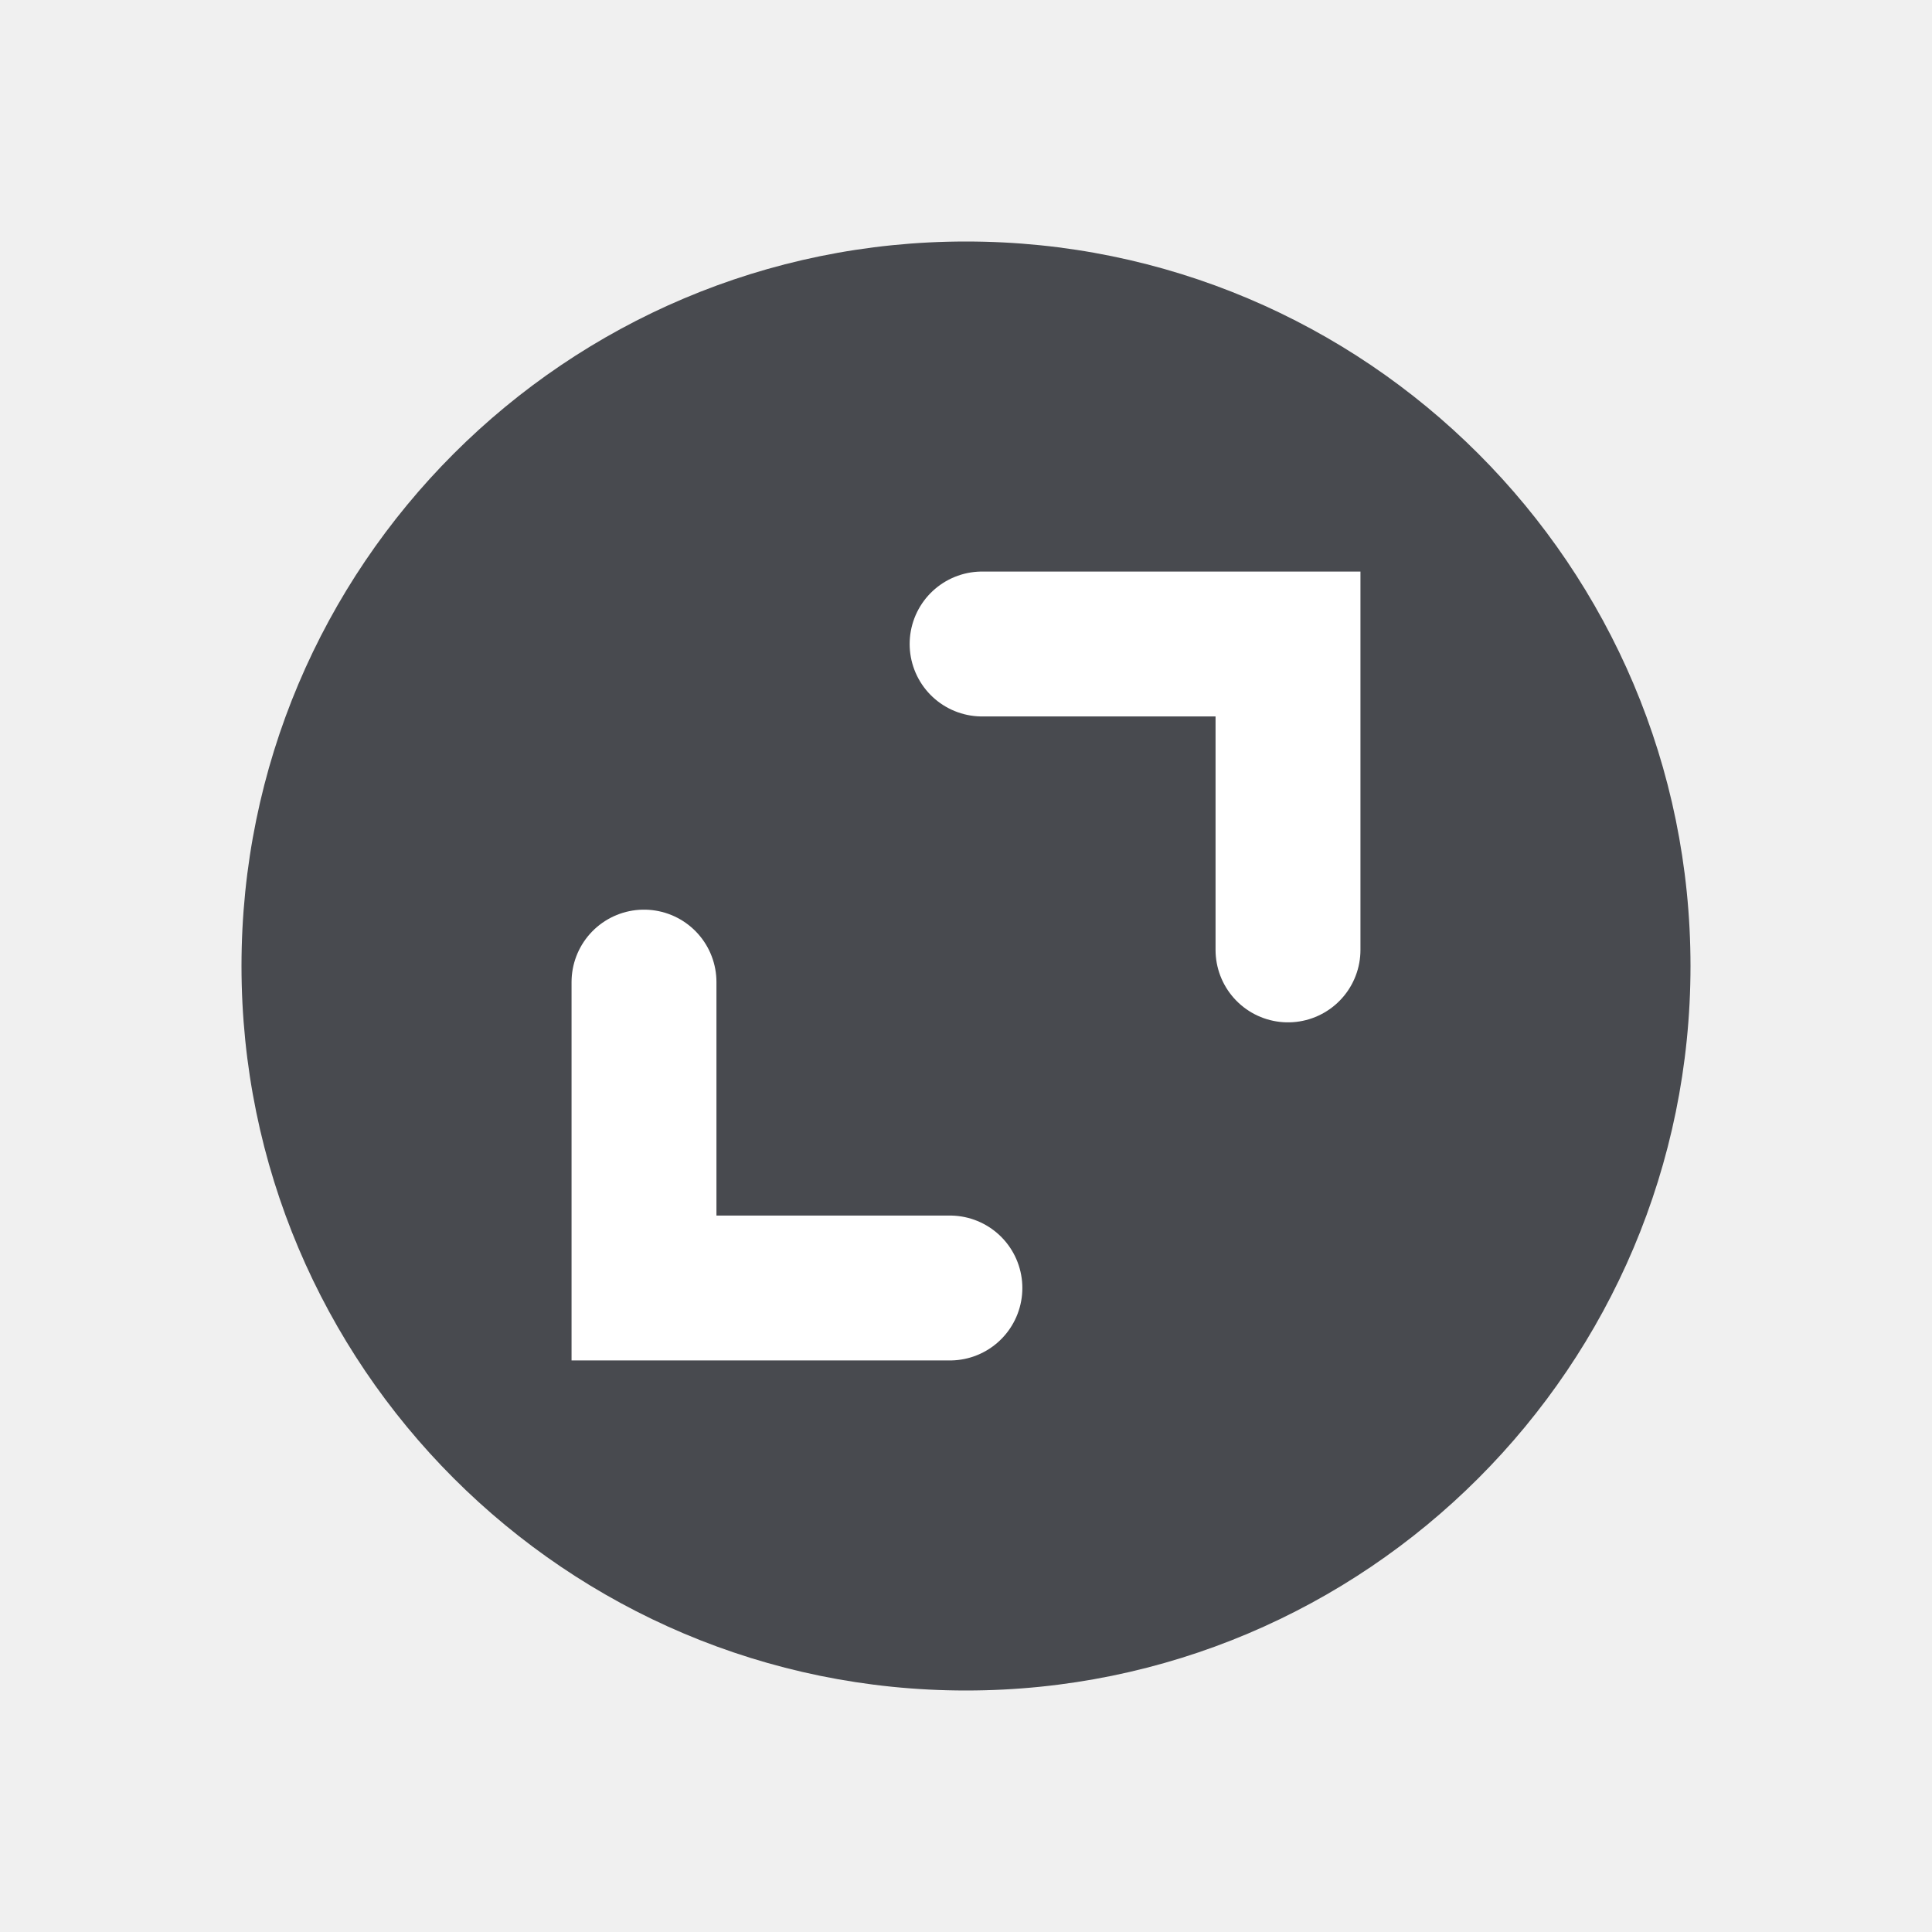
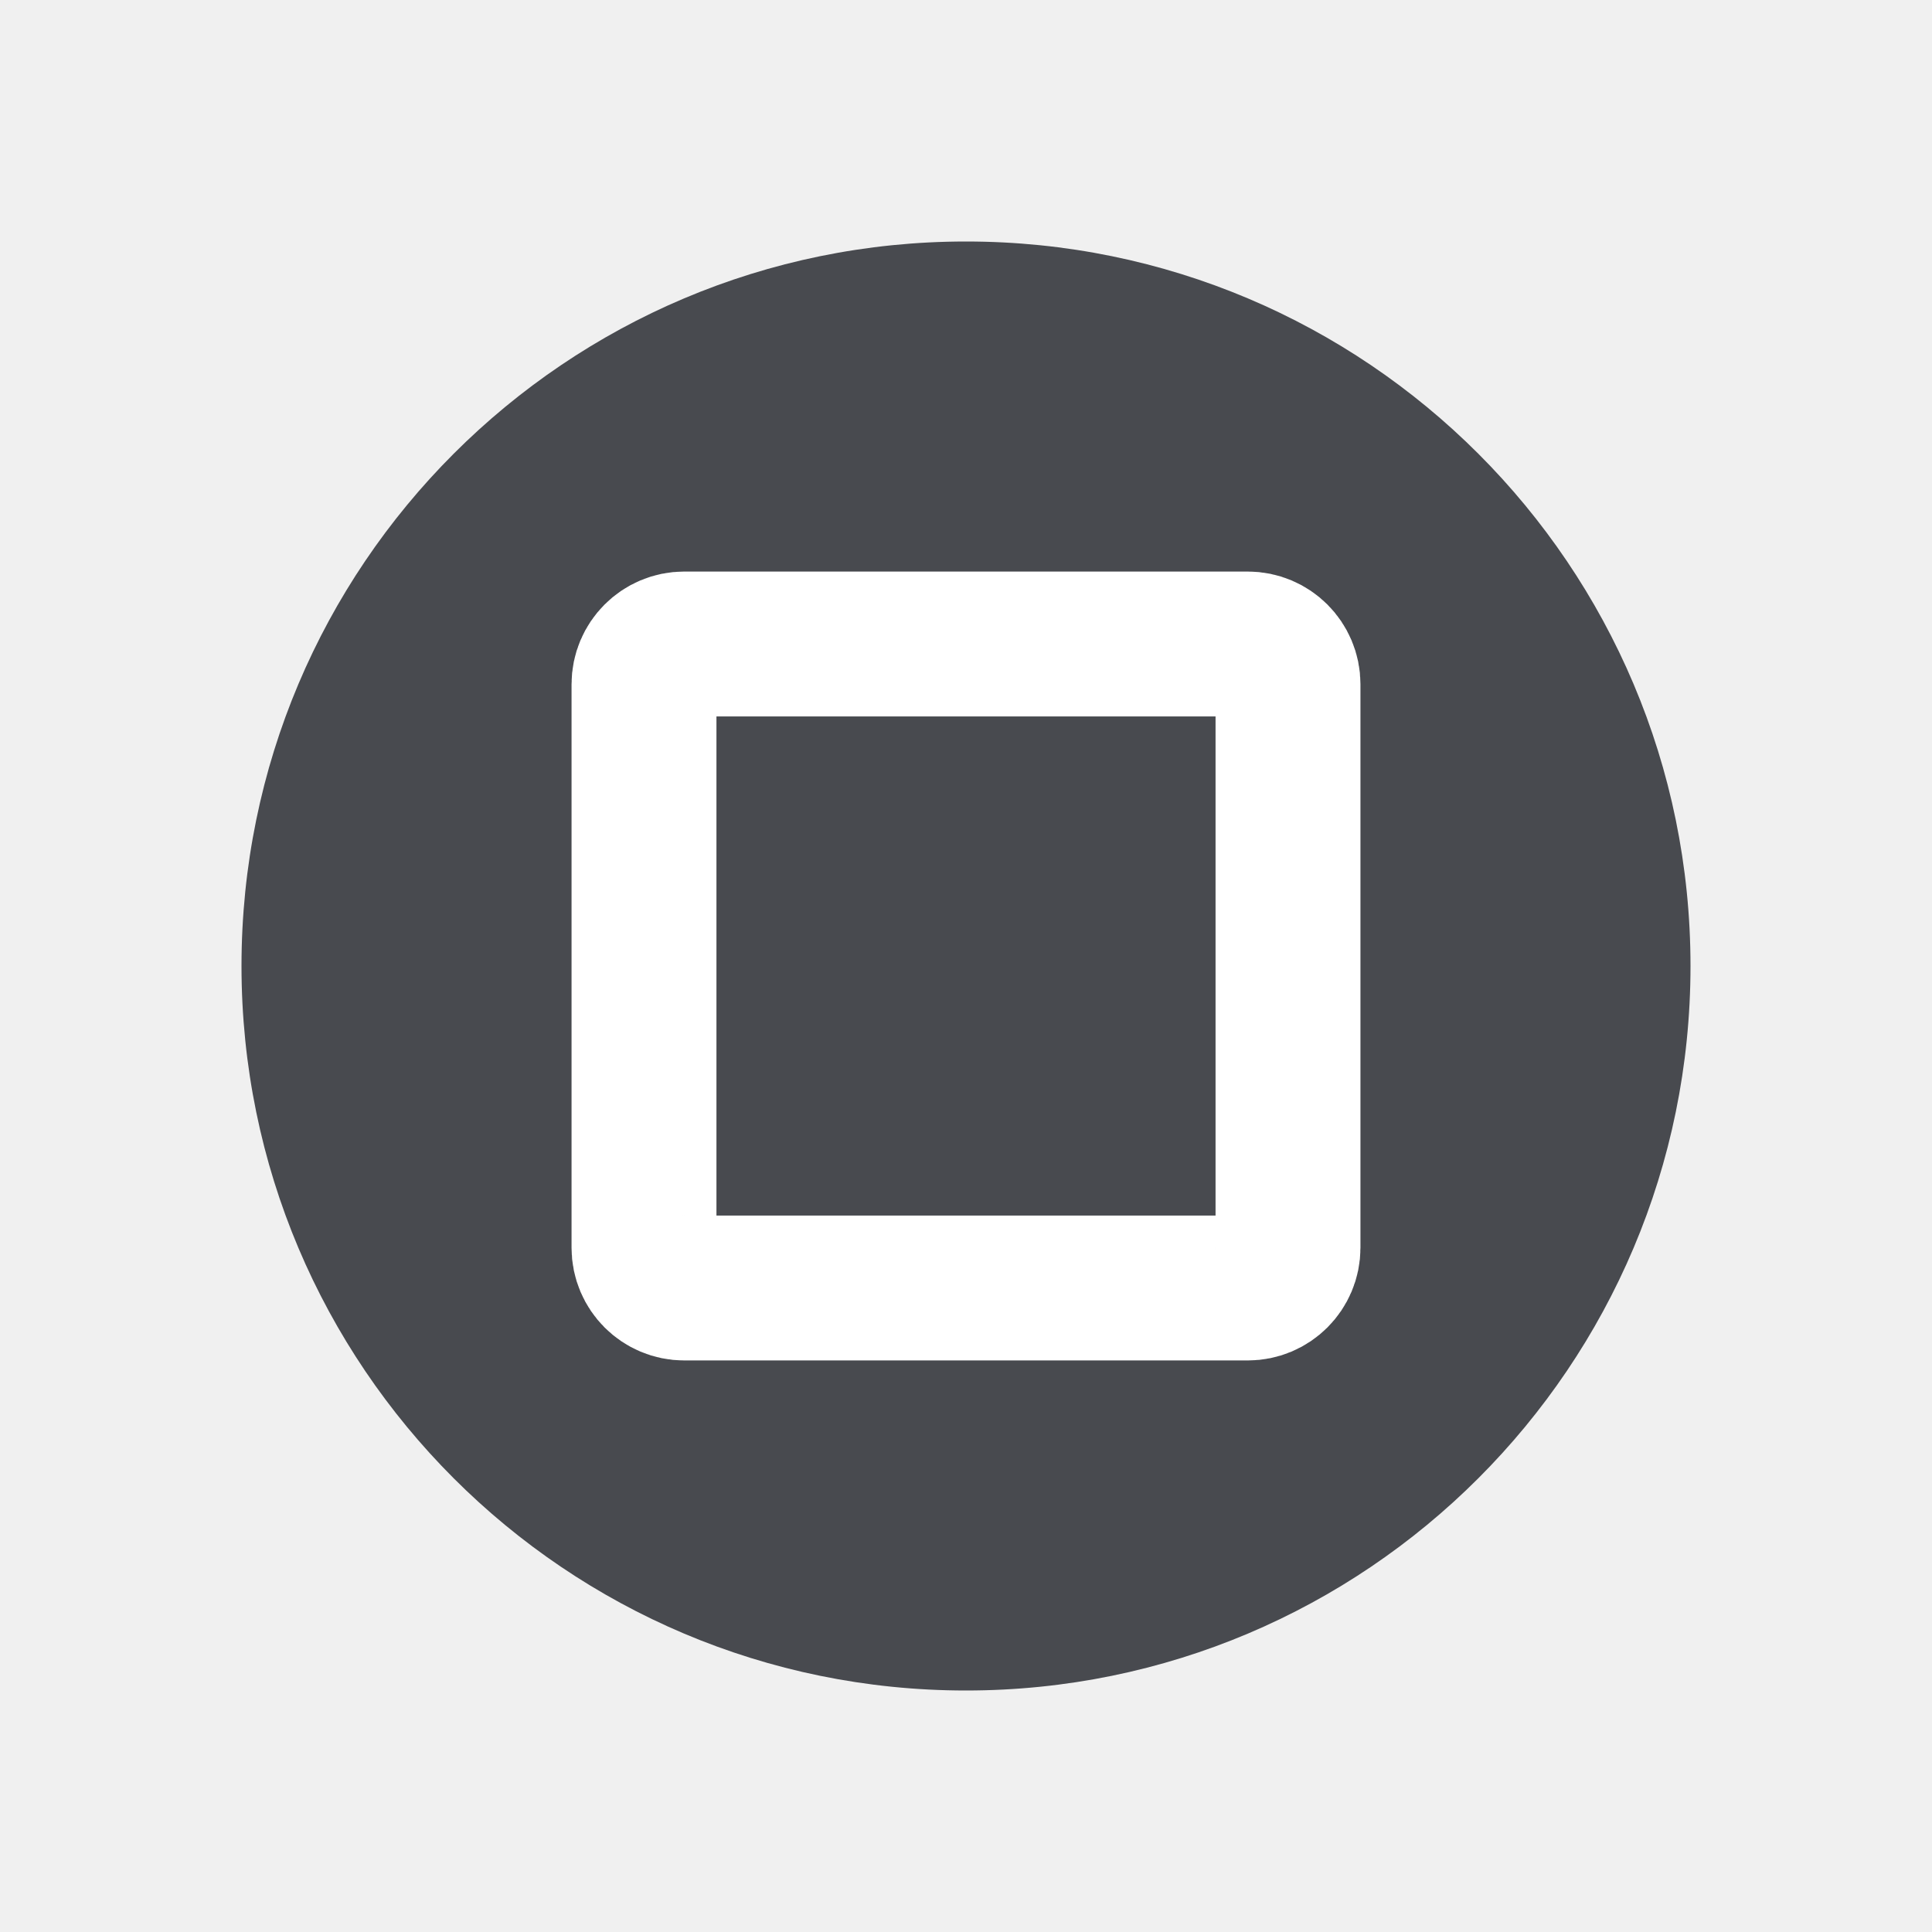
<svg xmlns="http://www.w3.org/2000/svg" width="24" height="24" viewBox="0 0 24 24">
  <circle cx="12" cy="12" r="9" fill="#484a4f" />
-   <path d="M12.2 8h3.8v3.8M11.8 16H8v-3.8" fill="none" stroke="#ffffff" stroke-width="1.8" stroke-linecap="round" stroke-linejoin="miter" />
+   <rect x="8" y="8" width="8" height="8" rx="0.5" fill="none" stroke="#ffffff" stroke-width="1.8" />
</svg>
